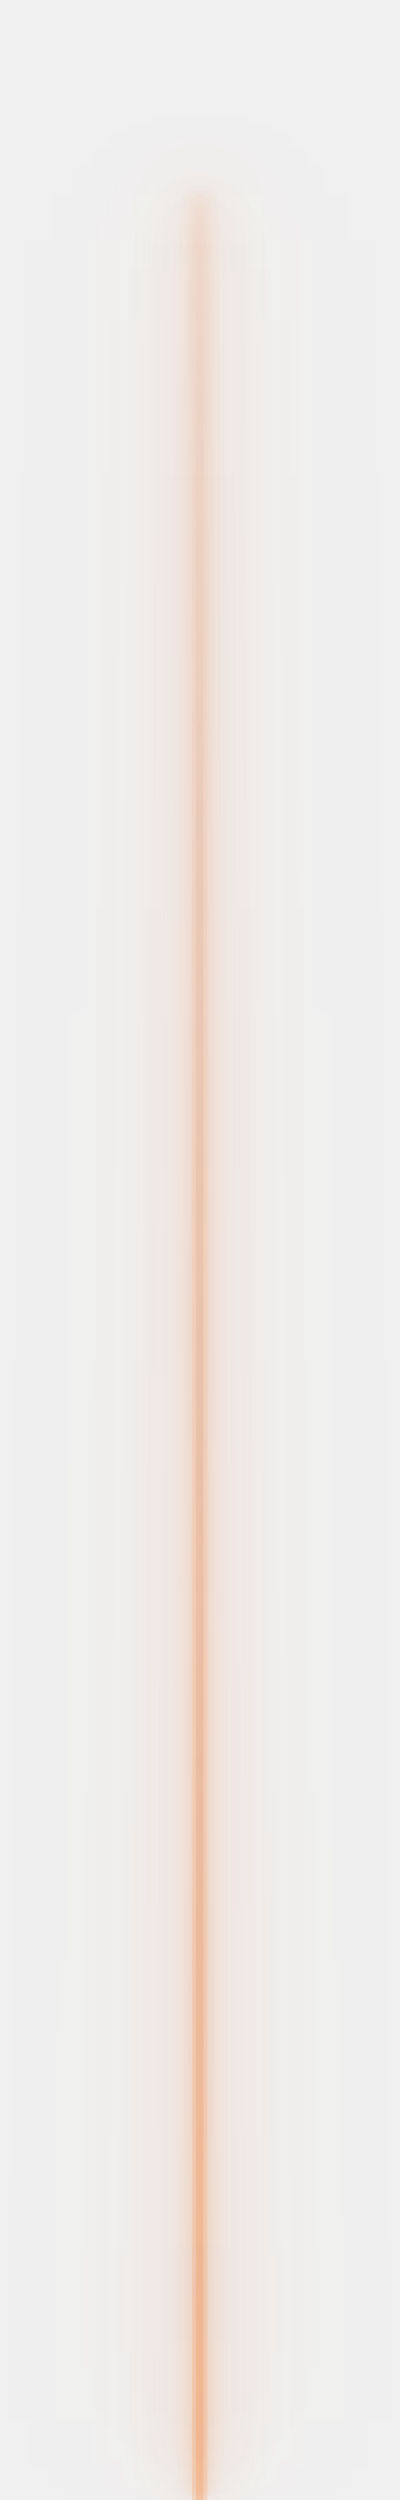
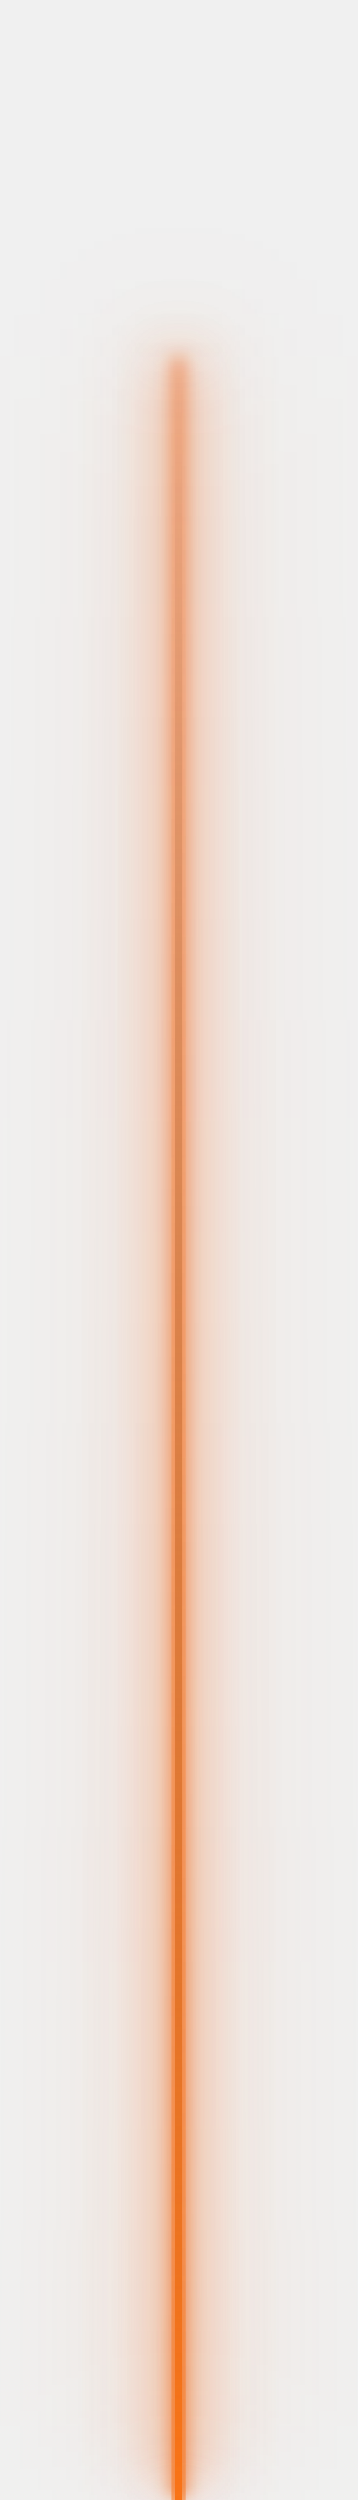
- <svg xmlns="http://www.w3.org/2000/svg" width="104" height="651" viewBox="0 0 104 651" fill="none">
-   <g opacity="0.3" filter="url(#filter0_f_384_484)">
-     <rect x="51" y="51" width="2" height="600" fill="#EA580C" />
-     <rect x="50.5" y="50.5" width="3" height="601" stroke="url(#paint0_linear_384_484)" stroke-opacity="0.5" />
-   </g>
-   <g opacity="0.3" filter="url(#filter1_f_384_484)">
-     <rect x="51" y="51" width="2" height="600" fill="#EA580C" />
-     <rect x="50.5" y="50.5" width="3" height="601" stroke="url(#paint1_linear_384_484)" stroke-opacity="0.5" />
-   </g>
-   <g opacity="0.3" filter="url(#filter2_f_384_484)">
-     <rect x="51" y="51" width="2" height="600" fill="#EA580C" />
-     <rect x="50.5" y="50.5" width="3" height="601" stroke="url(#paint2_linear_384_484)" stroke-opacity="0.5" />
-   </g>
-   <g opacity="0.3" filter="url(#filter3_f_384_484)">
-     <rect x="51" y="51" width="2" height="600" fill="#EA580C" />
-     <rect x="50.5" y="50.5" width="3" height="601" stroke="url(#paint3_linear_384_484)" stroke-opacity="0.5" />
-   </g>
-   <g opacity="0.3">
-     <rect x="51" y="51" width="2" height="600" fill="url(#paint4_linear_384_484)" />
-     <rect x="50.5" y="50.5" width="3" height="601" stroke="url(#paint5_linear_384_484)" stroke-opacity="0.5" />
+ <svg xmlns="http://www.w3.org/2000/svg" width="100" height="700" viewBox="0 0 100 700" fill="none">
+   <g clip-path="url(#clip0_421_629)">
+     <g filter="url(#filter0_f_421_629)">
+       <rect x="49" y="100" width="2" height="600" fill="#EA580C" />
+       <rect x="48.5" y="99.5" width="3" height="601" stroke="url(#paint0_linear_421_629)" stroke-opacity="0.5" />
+     </g>
+     <g filter="url(#filter1_f_421_629)">
+       <rect x="49" y="100" width="2" height="600" fill="#EA580C" />
+       <rect x="48.5" y="99.5" width="3" height="601" stroke="url(#paint1_linear_421_629)" stroke-opacity="0.5" />
+     </g>
+     <g filter="url(#filter2_f_421_629)">
+       <rect x="49" y="100" width="2" height="600" fill="#EA580C" />
+       <rect x="48.5" y="99.5" width="3" height="601" stroke="url(#paint2_linear_421_629)" stroke-opacity="0.5" />
+     </g>
+     <g filter="url(#filter3_f_421_629)">
+       <rect x="49" y="100" width="2" height="600" fill="#EA580C" />
+       <rect x="48.5" y="99.5" width="3" height="601" stroke="url(#paint3_linear_421_629)" stroke-opacity="0.5" />
+     </g>
+     <rect x="49" y="100" width="2" height="600" fill="url(#paint4_linear_421_629)" />
+     <rect x="48.5" y="99.5" width="3" height="601" stroke="url(#paint5_linear_421_629)" stroke-opacity="0.5" />
  </g>
  <defs>
-     <filter id="filter0_f_384_484" x="0" y="0" width="104" height="702" filterUnits="userSpaceOnUse" color-interpolation-filters="sRGB">
+     <filter id="filter0_f_421_629" x="-2" y="49" width="104" height="702" filterUnits="userSpaceOnUse" color-interpolation-filters="sRGB">
      <feFlood flood-opacity="0" result="BackgroundImageFix" />
      <feBlend mode="normal" in="SourceGraphic" in2="BackgroundImageFix" result="shape" />
-       <feGaussianBlur stdDeviation="25" result="effect1_foregroundBlur_384_484" />
+       <feGaussianBlur stdDeviation="25" result="effect1_foregroundBlur_421_629" />
    </filter>
-     <filter id="filter1_f_384_484" x="25" y="25" width="54" height="652" filterUnits="userSpaceOnUse" color-interpolation-filters="sRGB">
+     <filter id="filter1_f_421_629" x="23" y="74" width="54" height="652" filterUnits="userSpaceOnUse" color-interpolation-filters="sRGB">
      <feFlood flood-opacity="0" result="BackgroundImageFix" />
      <feBlend mode="normal" in="SourceGraphic" in2="BackgroundImageFix" result="shape" />
-       <feGaussianBlur stdDeviation="12.5" result="effect1_foregroundBlur_384_484" />
+       <feGaussianBlur stdDeviation="12.5" result="effect1_foregroundBlur_421_629" />
    </filter>
-     <filter id="filter2_f_384_484" x="35" y="35" width="34" height="632" filterUnits="userSpaceOnUse" color-interpolation-filters="sRGB">
+     <filter id="filter2_f_421_629" x="33" y="84" width="34" height="632" filterUnits="userSpaceOnUse" color-interpolation-filters="sRGB">
      <feFlood flood-opacity="0" result="BackgroundImageFix" />
      <feBlend mode="normal" in="SourceGraphic" in2="BackgroundImageFix" result="shape" />
-       <feGaussianBlur stdDeviation="7.5" result="effect1_foregroundBlur_384_484" />
+       <feGaussianBlur stdDeviation="7.5" result="effect1_foregroundBlur_421_629" />
    </filter>
-     <filter id="filter3_f_384_484" x="45" y="45" width="14" height="612" filterUnits="userSpaceOnUse" color-interpolation-filters="sRGB">
+     <filter id="filter3_f_421_629" x="43" y="94" width="14" height="612" filterUnits="userSpaceOnUse" color-interpolation-filters="sRGB">
      <feFlood flood-opacity="0" result="BackgroundImageFix" />
      <feBlend mode="normal" in="SourceGraphic" in2="BackgroundImageFix" result="shape" />
-       <feGaussianBlur stdDeviation="2.5" result="effect1_foregroundBlur_384_484" />
+       <feGaussianBlur stdDeviation="2.5" result="effect1_foregroundBlur_421_629" />
    </filter>
-     <linearGradient id="paint0_linear_384_484" x1="52" y1="51" x2="52" y2="651" gradientUnits="userSpaceOnUse">
+     <linearGradient id="paint0_linear_421_629" x1="50" y1="100" x2="50" y2="700" gradientUnits="userSpaceOnUse">
      <stop stop-color="#E76213" stop-opacity="0" />
      <stop offset="1" stop-color="#F97316" />
    </linearGradient>
-     <linearGradient id="paint1_linear_384_484" x1="52" y1="51" x2="52" y2="651" gradientUnits="userSpaceOnUse">
+     <linearGradient id="paint1_linear_421_629" x1="50" y1="100" x2="50" y2="700" gradientUnits="userSpaceOnUse">
      <stop stop-color="#F97316" stop-opacity="0" />
      <stop offset="1" stop-color="#F97316" />
    </linearGradient>
-     <linearGradient id="paint2_linear_384_484" x1="52" y1="51" x2="52" y2="651" gradientUnits="userSpaceOnUse">
+     <linearGradient id="paint2_linear_421_629" x1="50" y1="100" x2="50" y2="700" gradientUnits="userSpaceOnUse">
      <stop offset="1" stop-color="#F97316" />
      <stop stop-color="#F97316" stop-opacity="0" />
    </linearGradient>
-     <linearGradient id="paint3_linear_384_484" x1="52" y1="51" x2="52" y2="651" gradientUnits="userSpaceOnUse">
+     <linearGradient id="paint3_linear_421_629" x1="50" y1="100" x2="50" y2="700" gradientUnits="userSpaceOnUse">
      <stop stop-color="#F97316" stop-opacity="0" />
      <stop offset="1" stop-color="#F97316" />
    </linearGradient>
-     <linearGradient id="paint4_linear_384_484" x1="52" y1="51" x2="52" y2="651" gradientUnits="userSpaceOnUse">
+     <linearGradient id="paint4_linear_421_629" x1="50" y1="100" x2="50" y2="700" gradientUnits="userSpaceOnUse">
      <stop stop-color="#E76313" />
      <stop stop-color="#93440D" stop-opacity="0" />
      <stop offset="1" stop-color="#F97316" />
    </linearGradient>
-     <linearGradient id="paint5_linear_384_484" x1="52" y1="51" x2="52" y2="651" gradientUnits="userSpaceOnUse">
+     <linearGradient id="paint5_linear_421_629" x1="50" y1="100" x2="50" y2="700" gradientUnits="userSpaceOnUse">
      <stop stop-color="#F97316" stop-opacity="0" />
      <stop offset="1" stop-color="#F97316" />
    </linearGradient>
+     <clipPath id="clip0_421_629">
+       <rect width="100" height="700" fill="white" />
+     </clipPath>
  </defs>
</svg>
